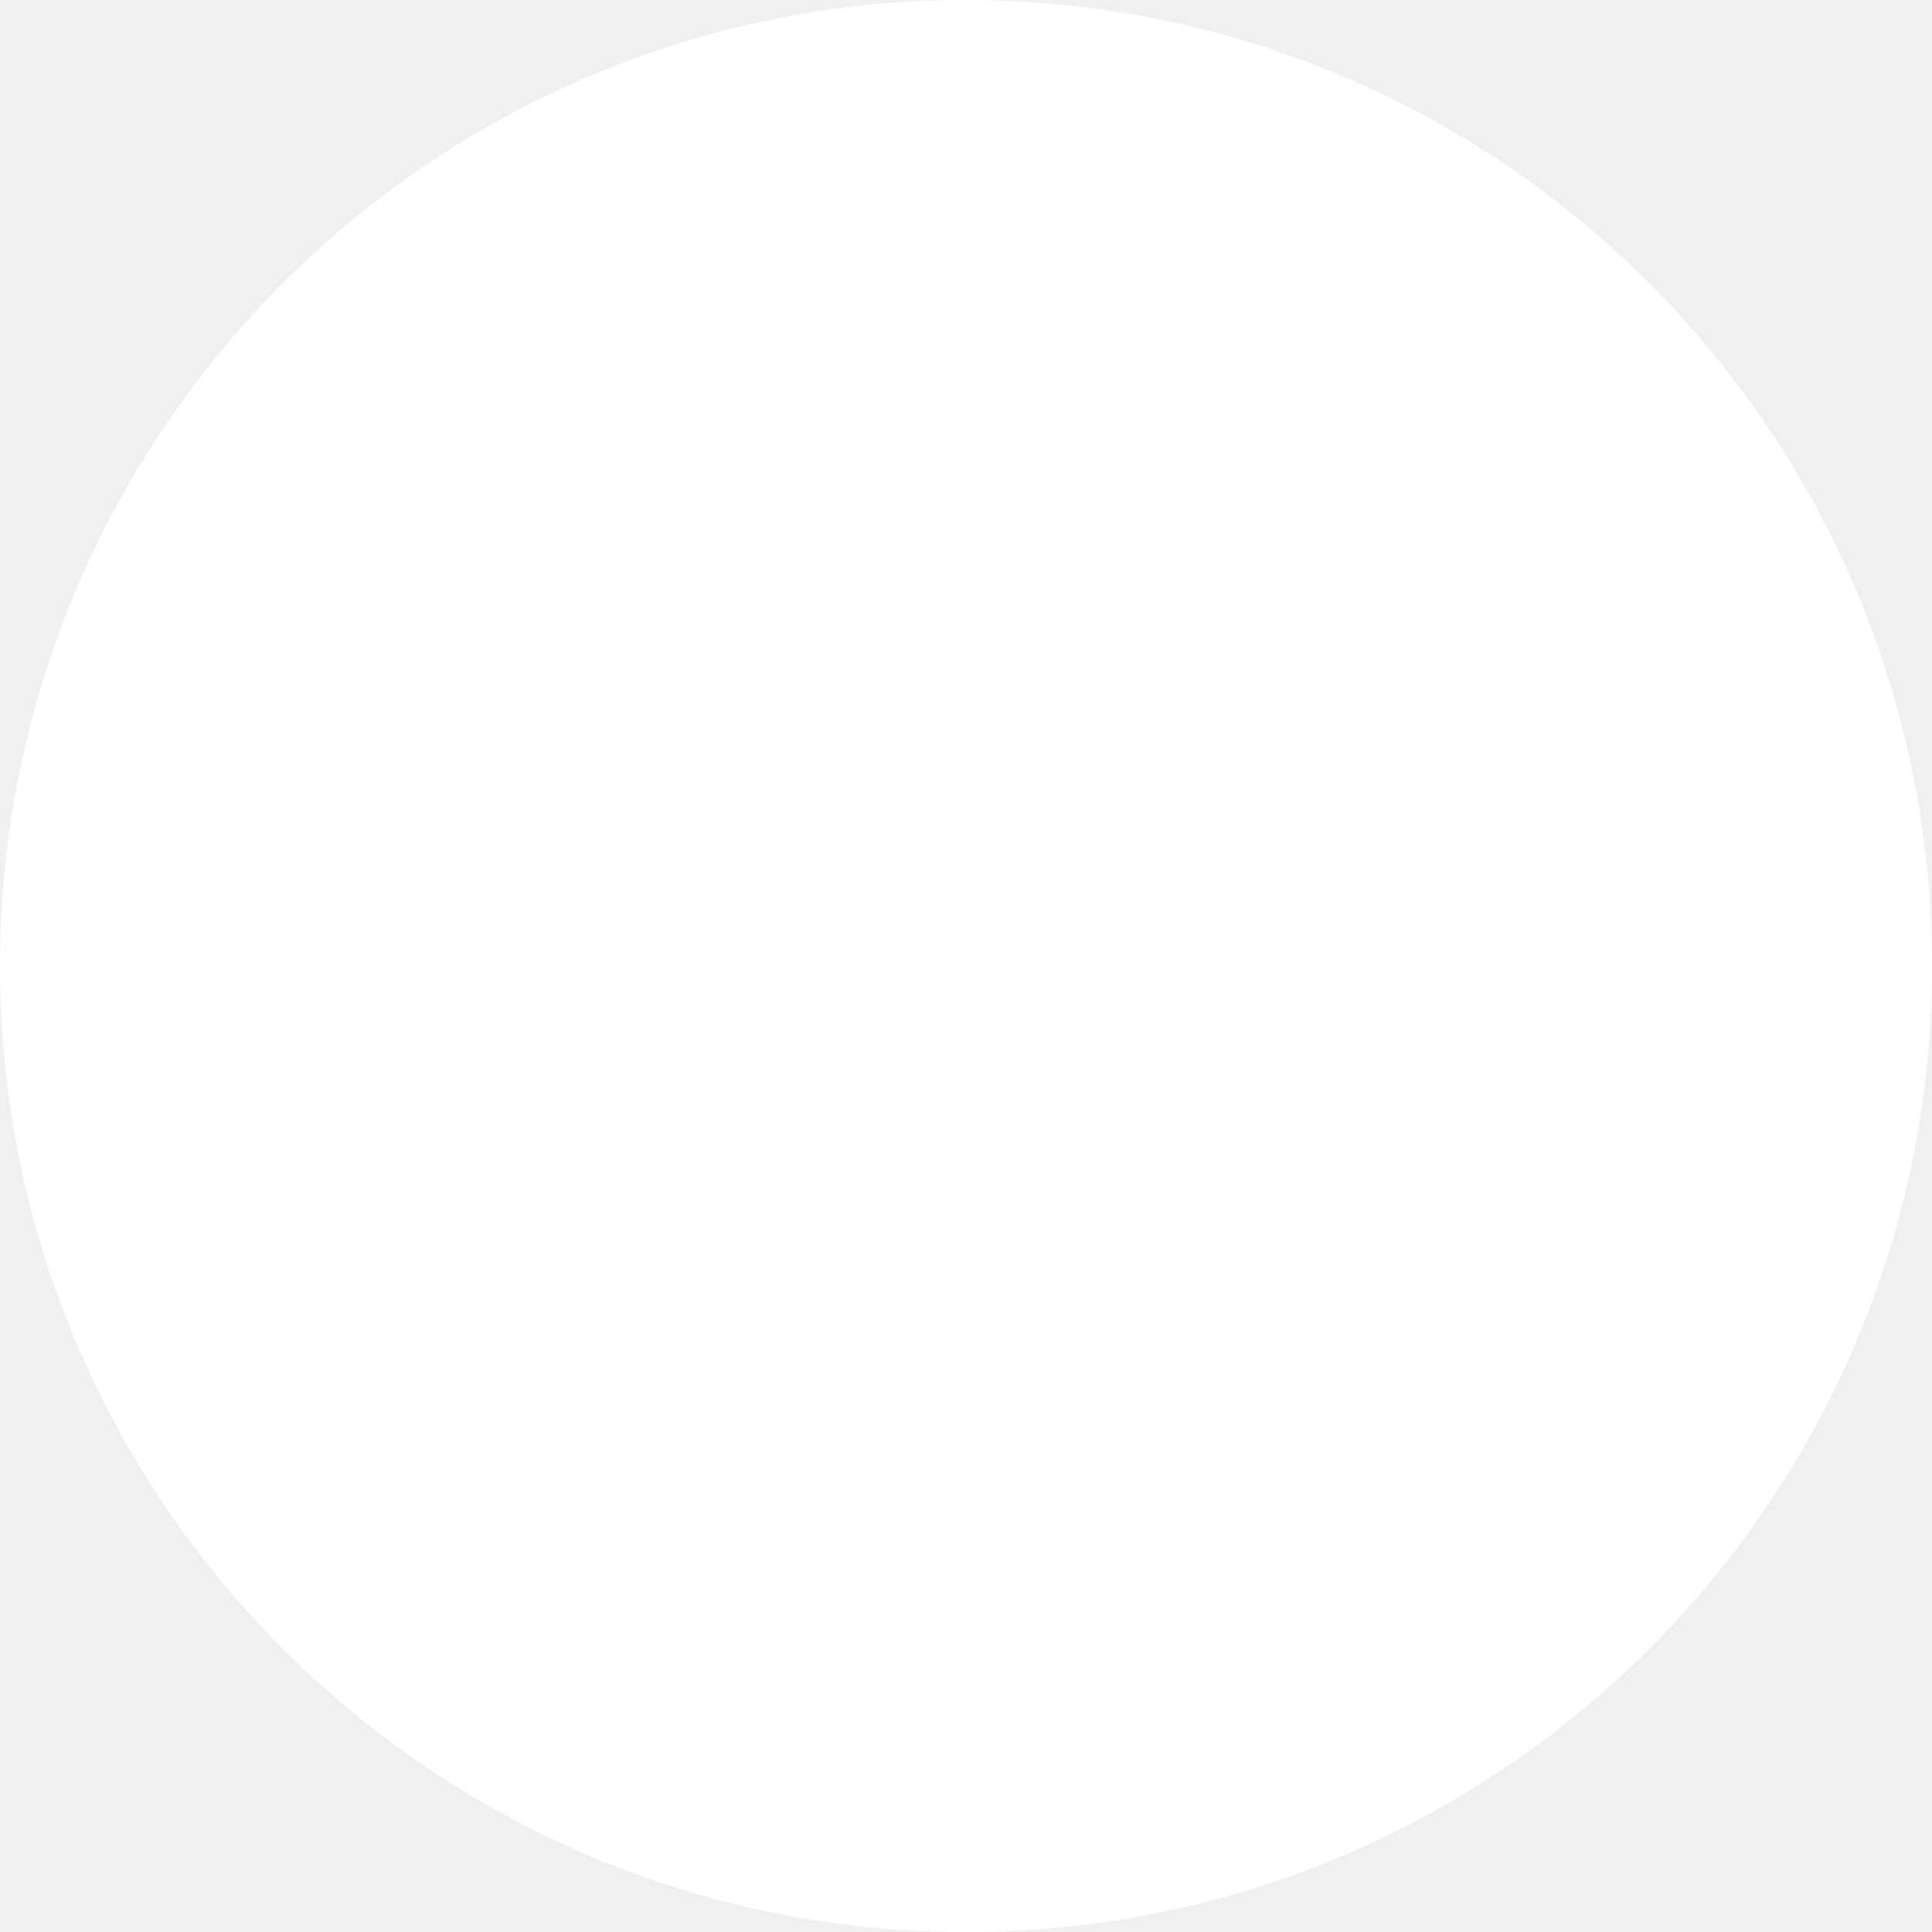
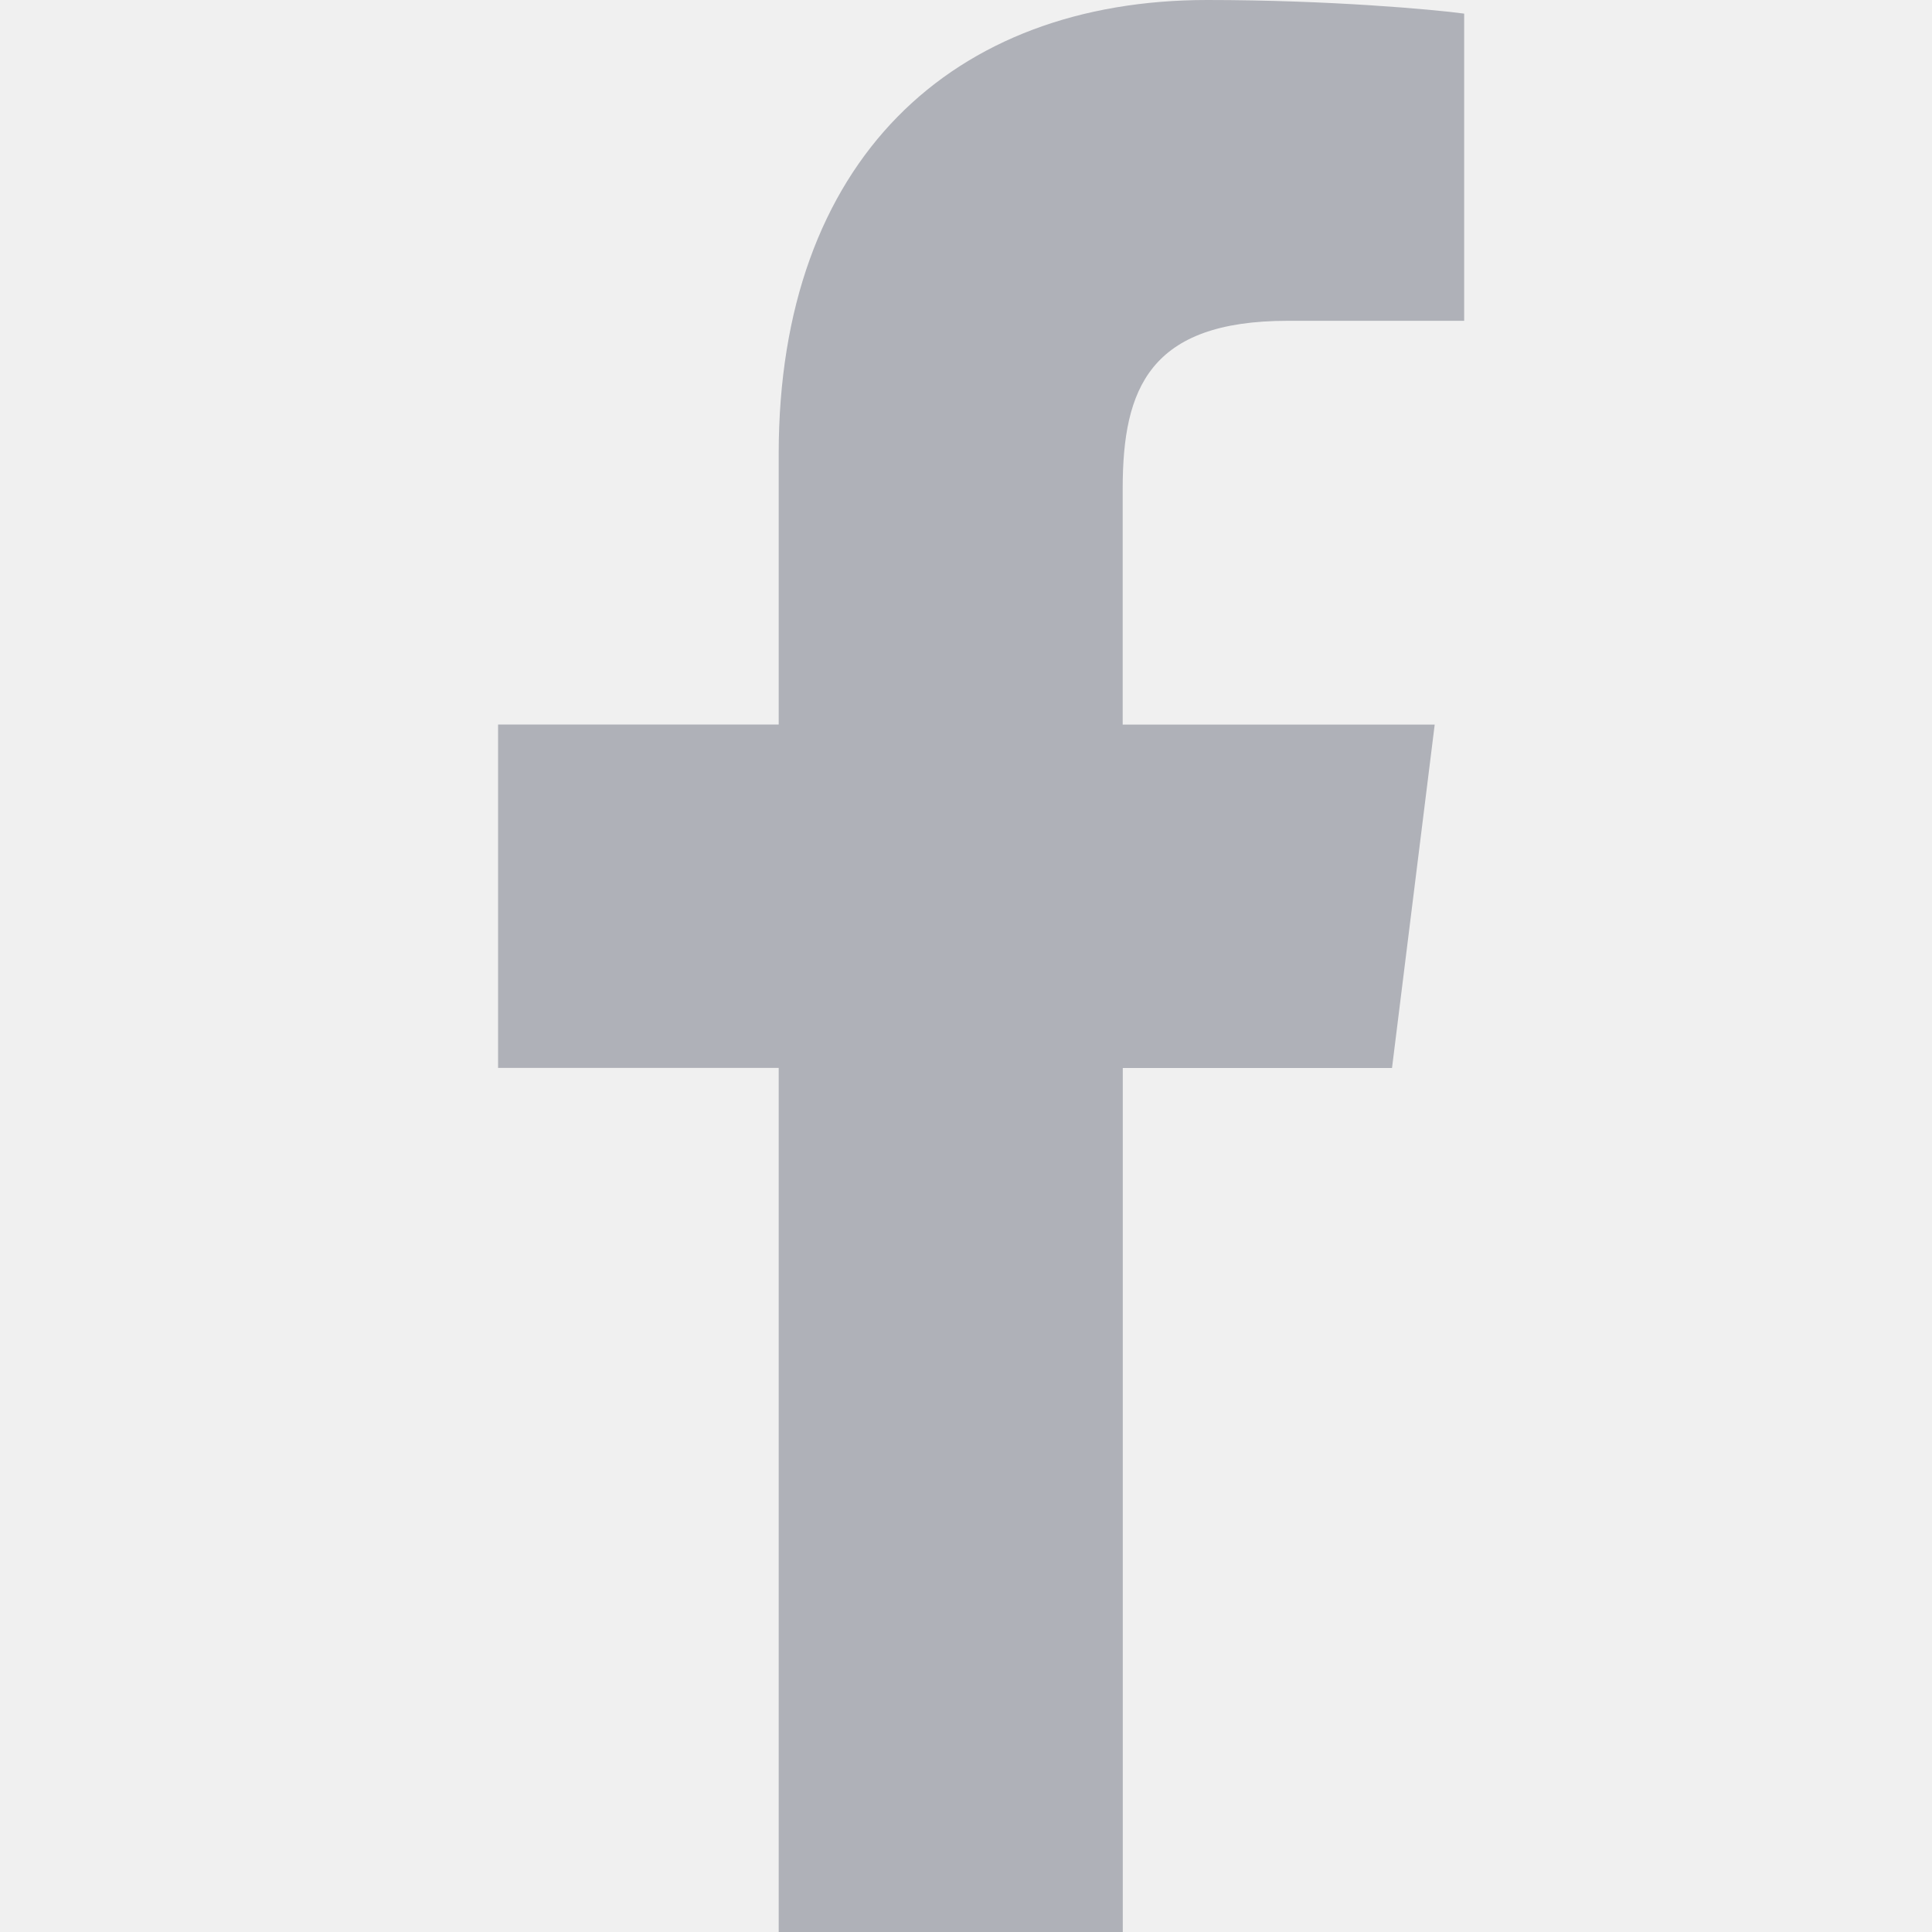
- <svg xmlns="http://www.w3.org/2000/svg" width="44" height="44" viewBox="0 0 44 44" fill="none">
-   <path d="M44 22C44 28.075 41.538 33.575 37.556 37.556C33.575 41.538 28.075 44 22 44C15.925 44 10.425 41.538 6.444 37.556C2.462 33.575 0 28.075 0 22C0 15.925 2.462 10.425 6.444 6.444C10.425 2.462 15.925 -6.10352e-05 22 -6.10352e-05C28.075 -6.10352e-05 33.575 2.462 37.556 6.444C41.538 10.425 44 15.925 44 22Z" fill="white" />
+ <svg xmlns="http://www.w3.org/2000/svg" width="20" height="20" viewBox="0 0 20 20" fill="none">
+   <g clip-path="url(#clip0_1_538)">
+     <path d="M13.331 3.321H15.157V0.141C14.842 0.098 13.758 0 12.497 0C9.864 0 8.061 1.656 8.061 4.699V7.5H5.156V11.055H8.061V20H11.623V11.056H14.41L14.852 7.501H11.622V5.052C11.623 4.024 11.899 3.321 13.331 3.321Z" fill="#AFB1B8" />
+   </g>
+   <defs>
+     <clipPath id="clip0_1_538">
+       <rect width="20" height="20" fill="white" />
+     </clipPath>
+   </defs>
</svg>
